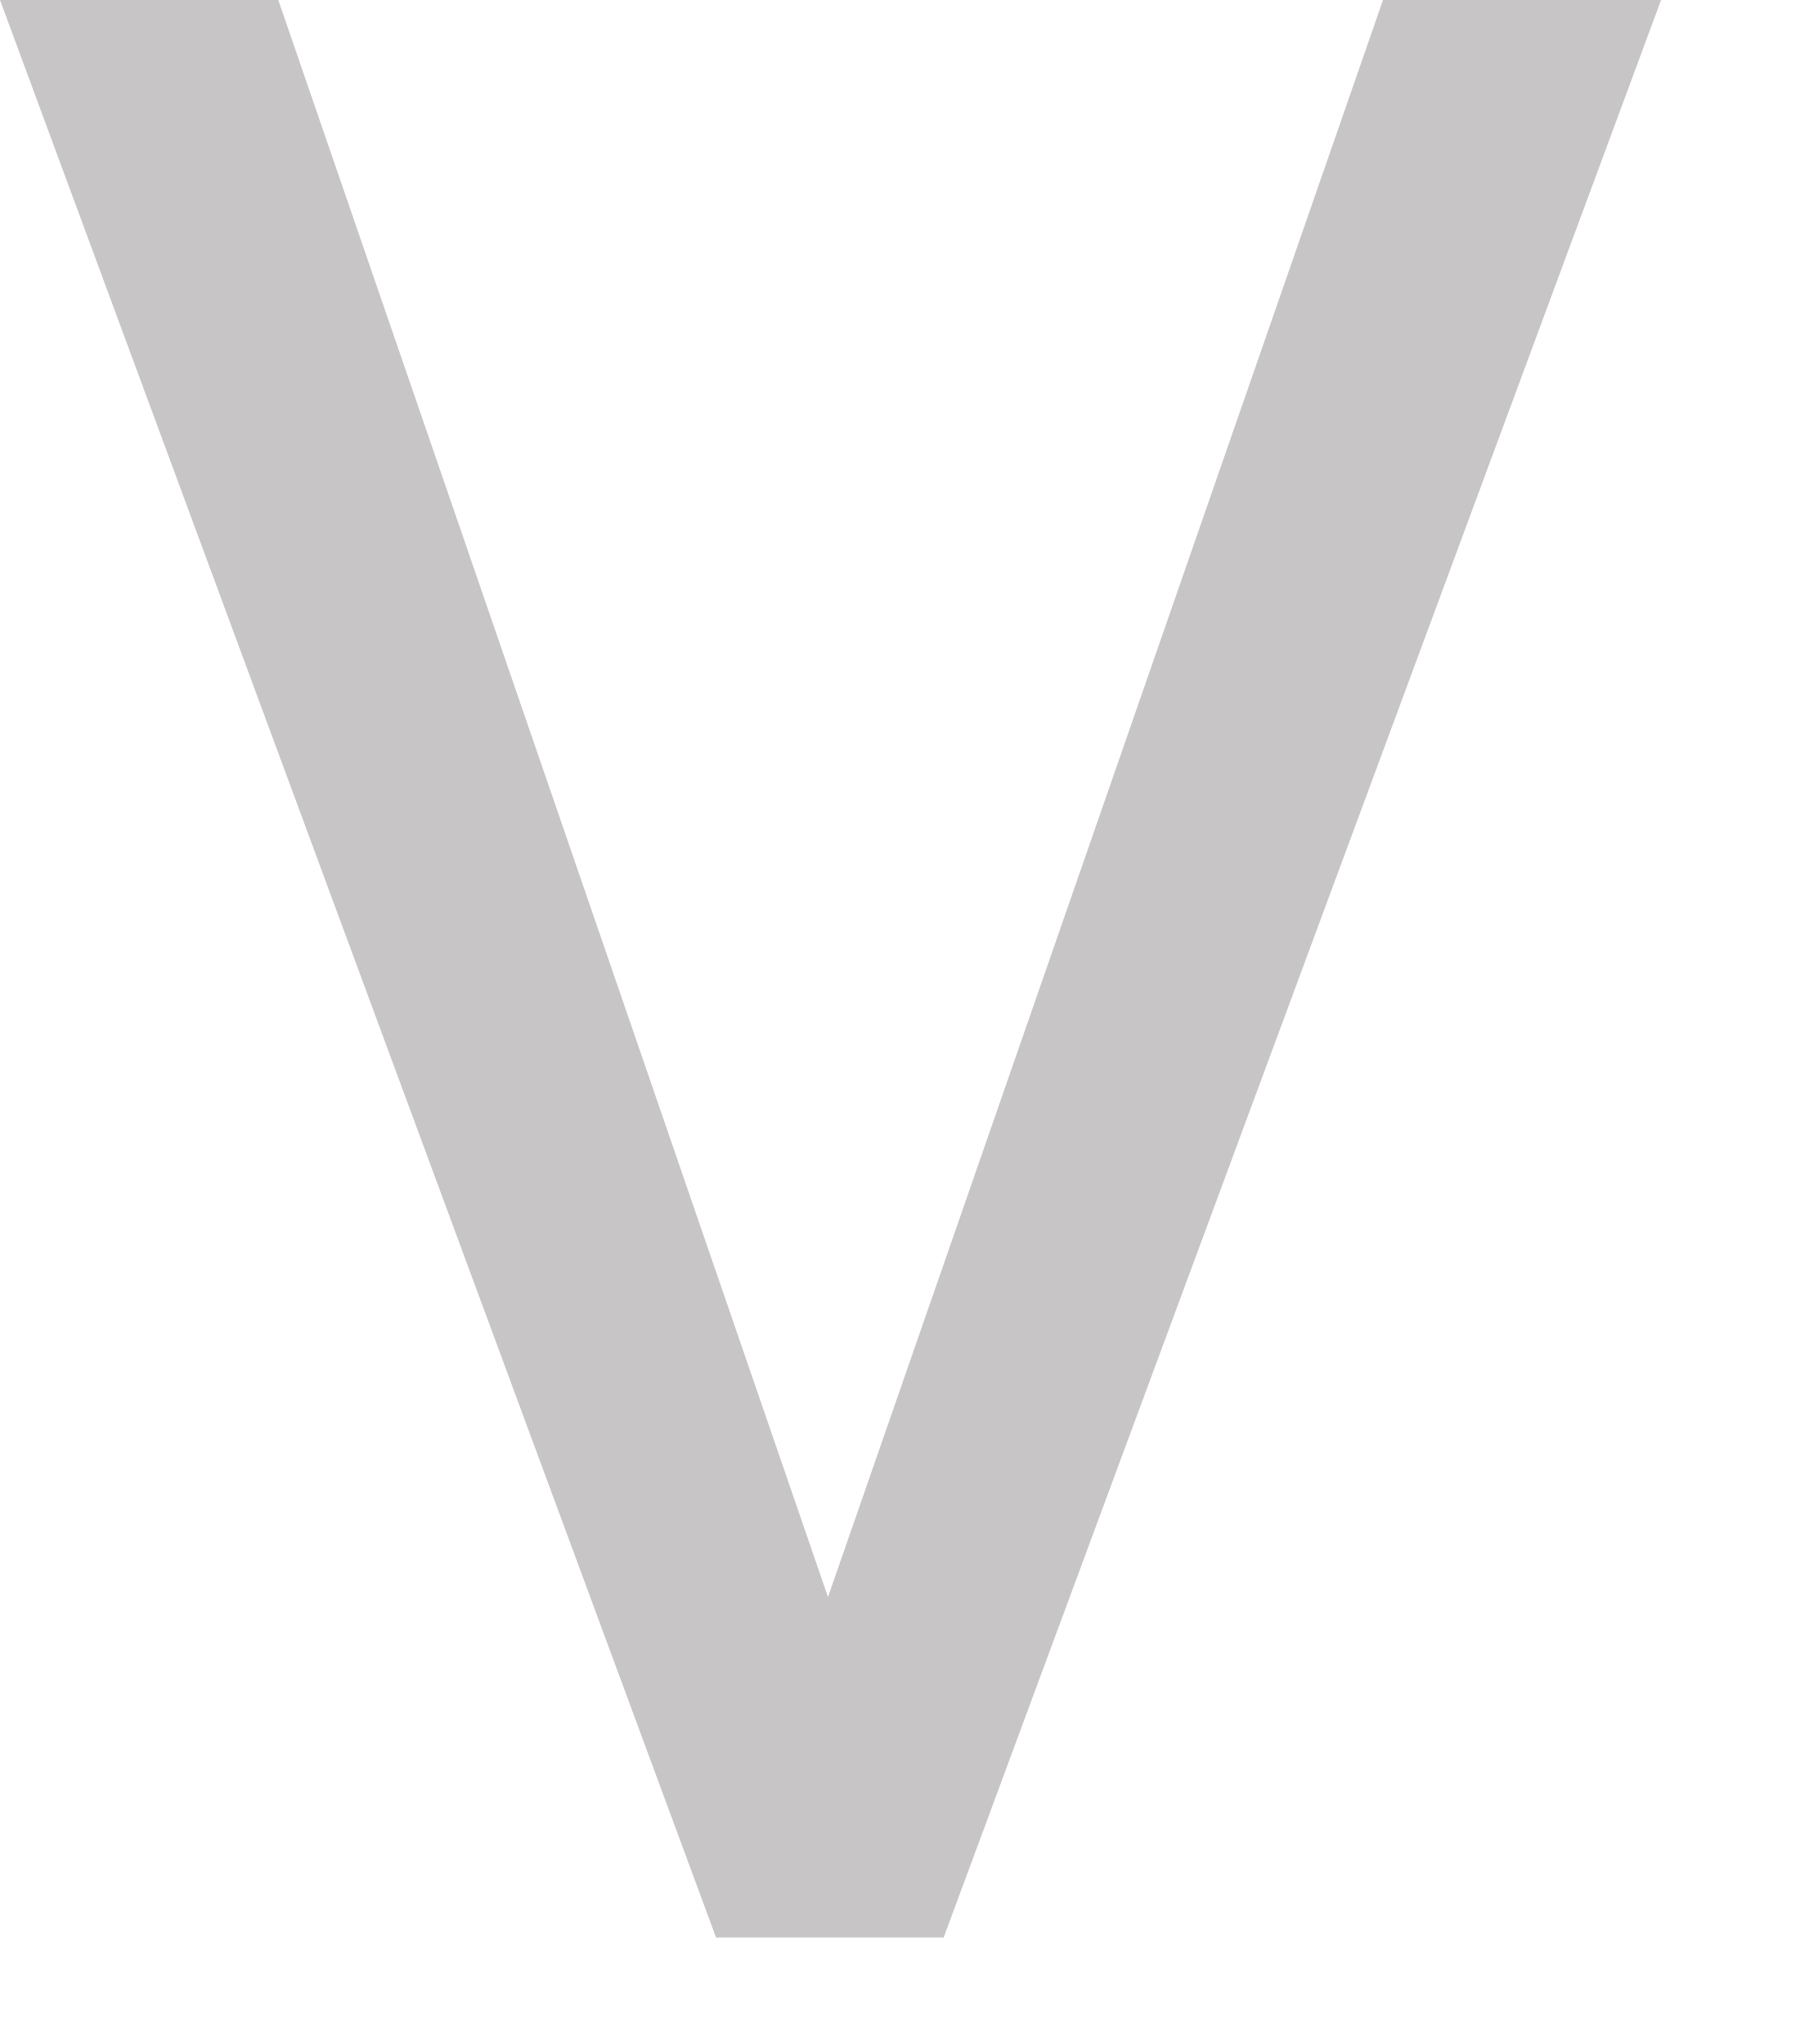
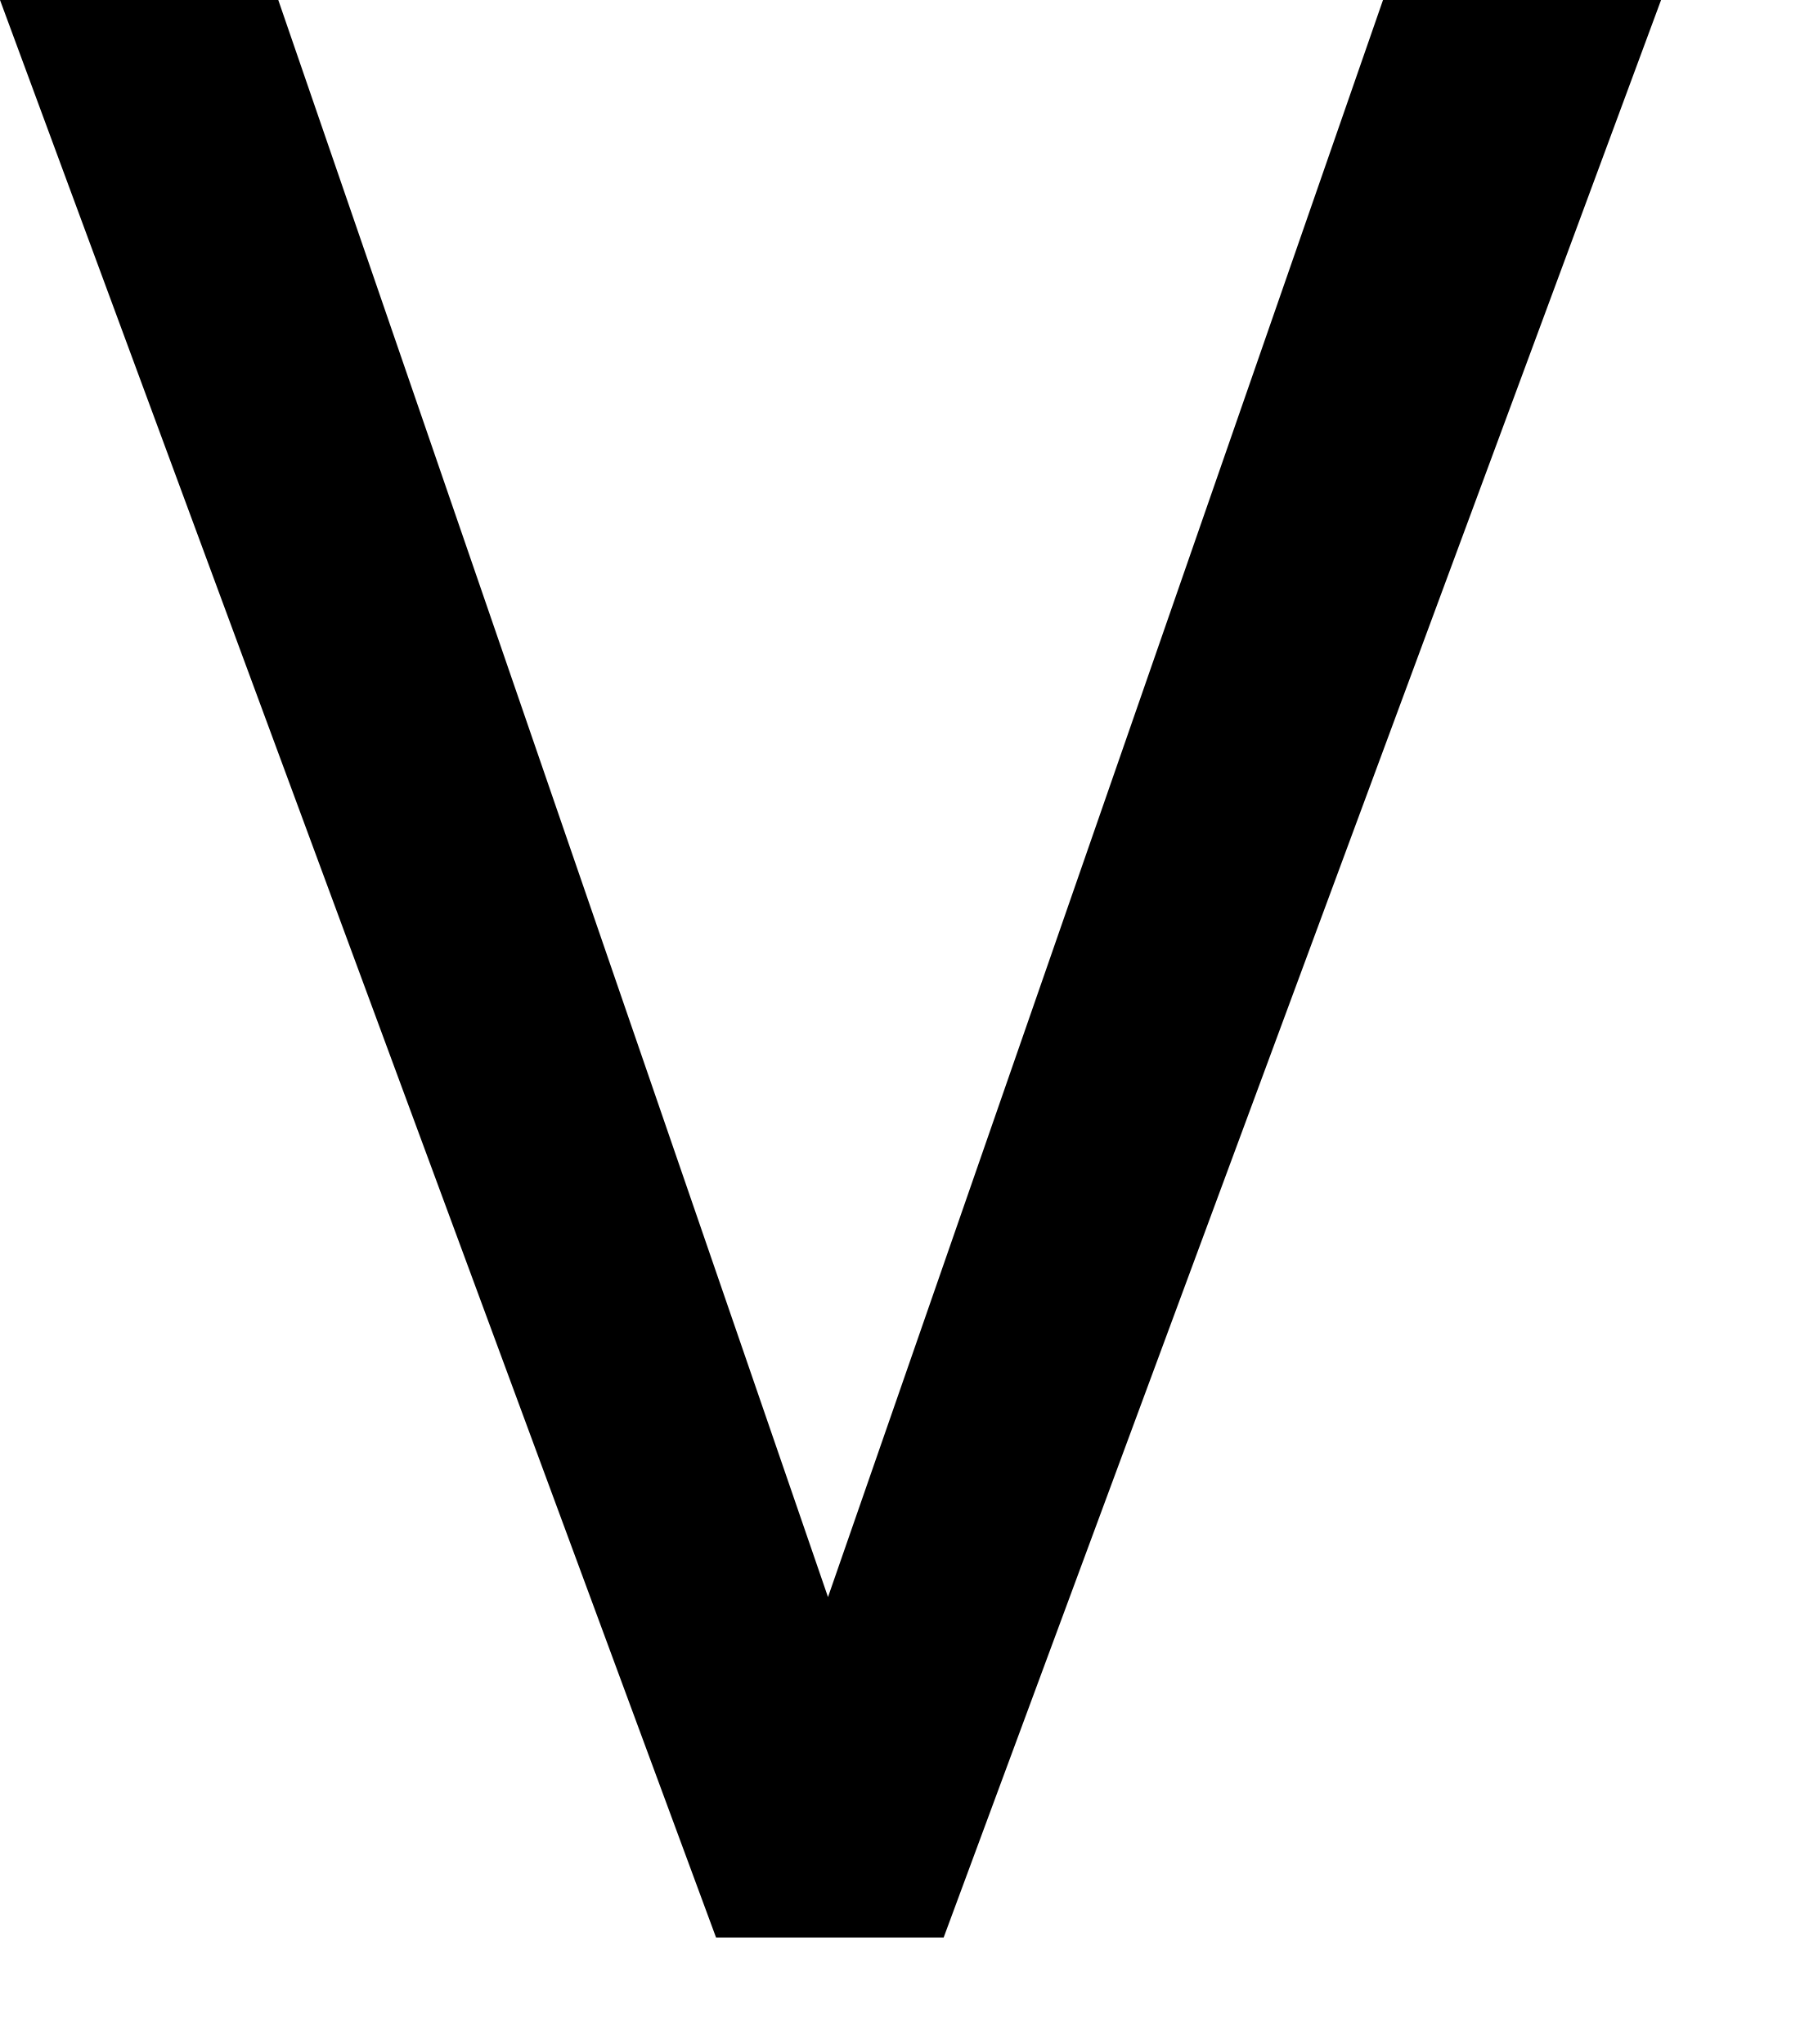
<svg xmlns="http://www.w3.org/2000/svg" width="8" height="9" viewBox="0 0 8 9" fill="none">
-   <path d="M3.574 7.236L6.088 0H7.312L4.154 8.531H3.281L3.574 7.236ZM1.225 0L3.715 7.236L4.025 8.531H3.152L0 0H1.225Z" fill="#C7C5C5" />
+   <path d="M3.574 7.236L6.088 0H7.312L4.154 8.531H3.281L3.574 7.236ZM1.225 0L3.715 7.236L4.025 8.531H3.152L0 0H1.225Z" fill="currentColor" />
</svg>
